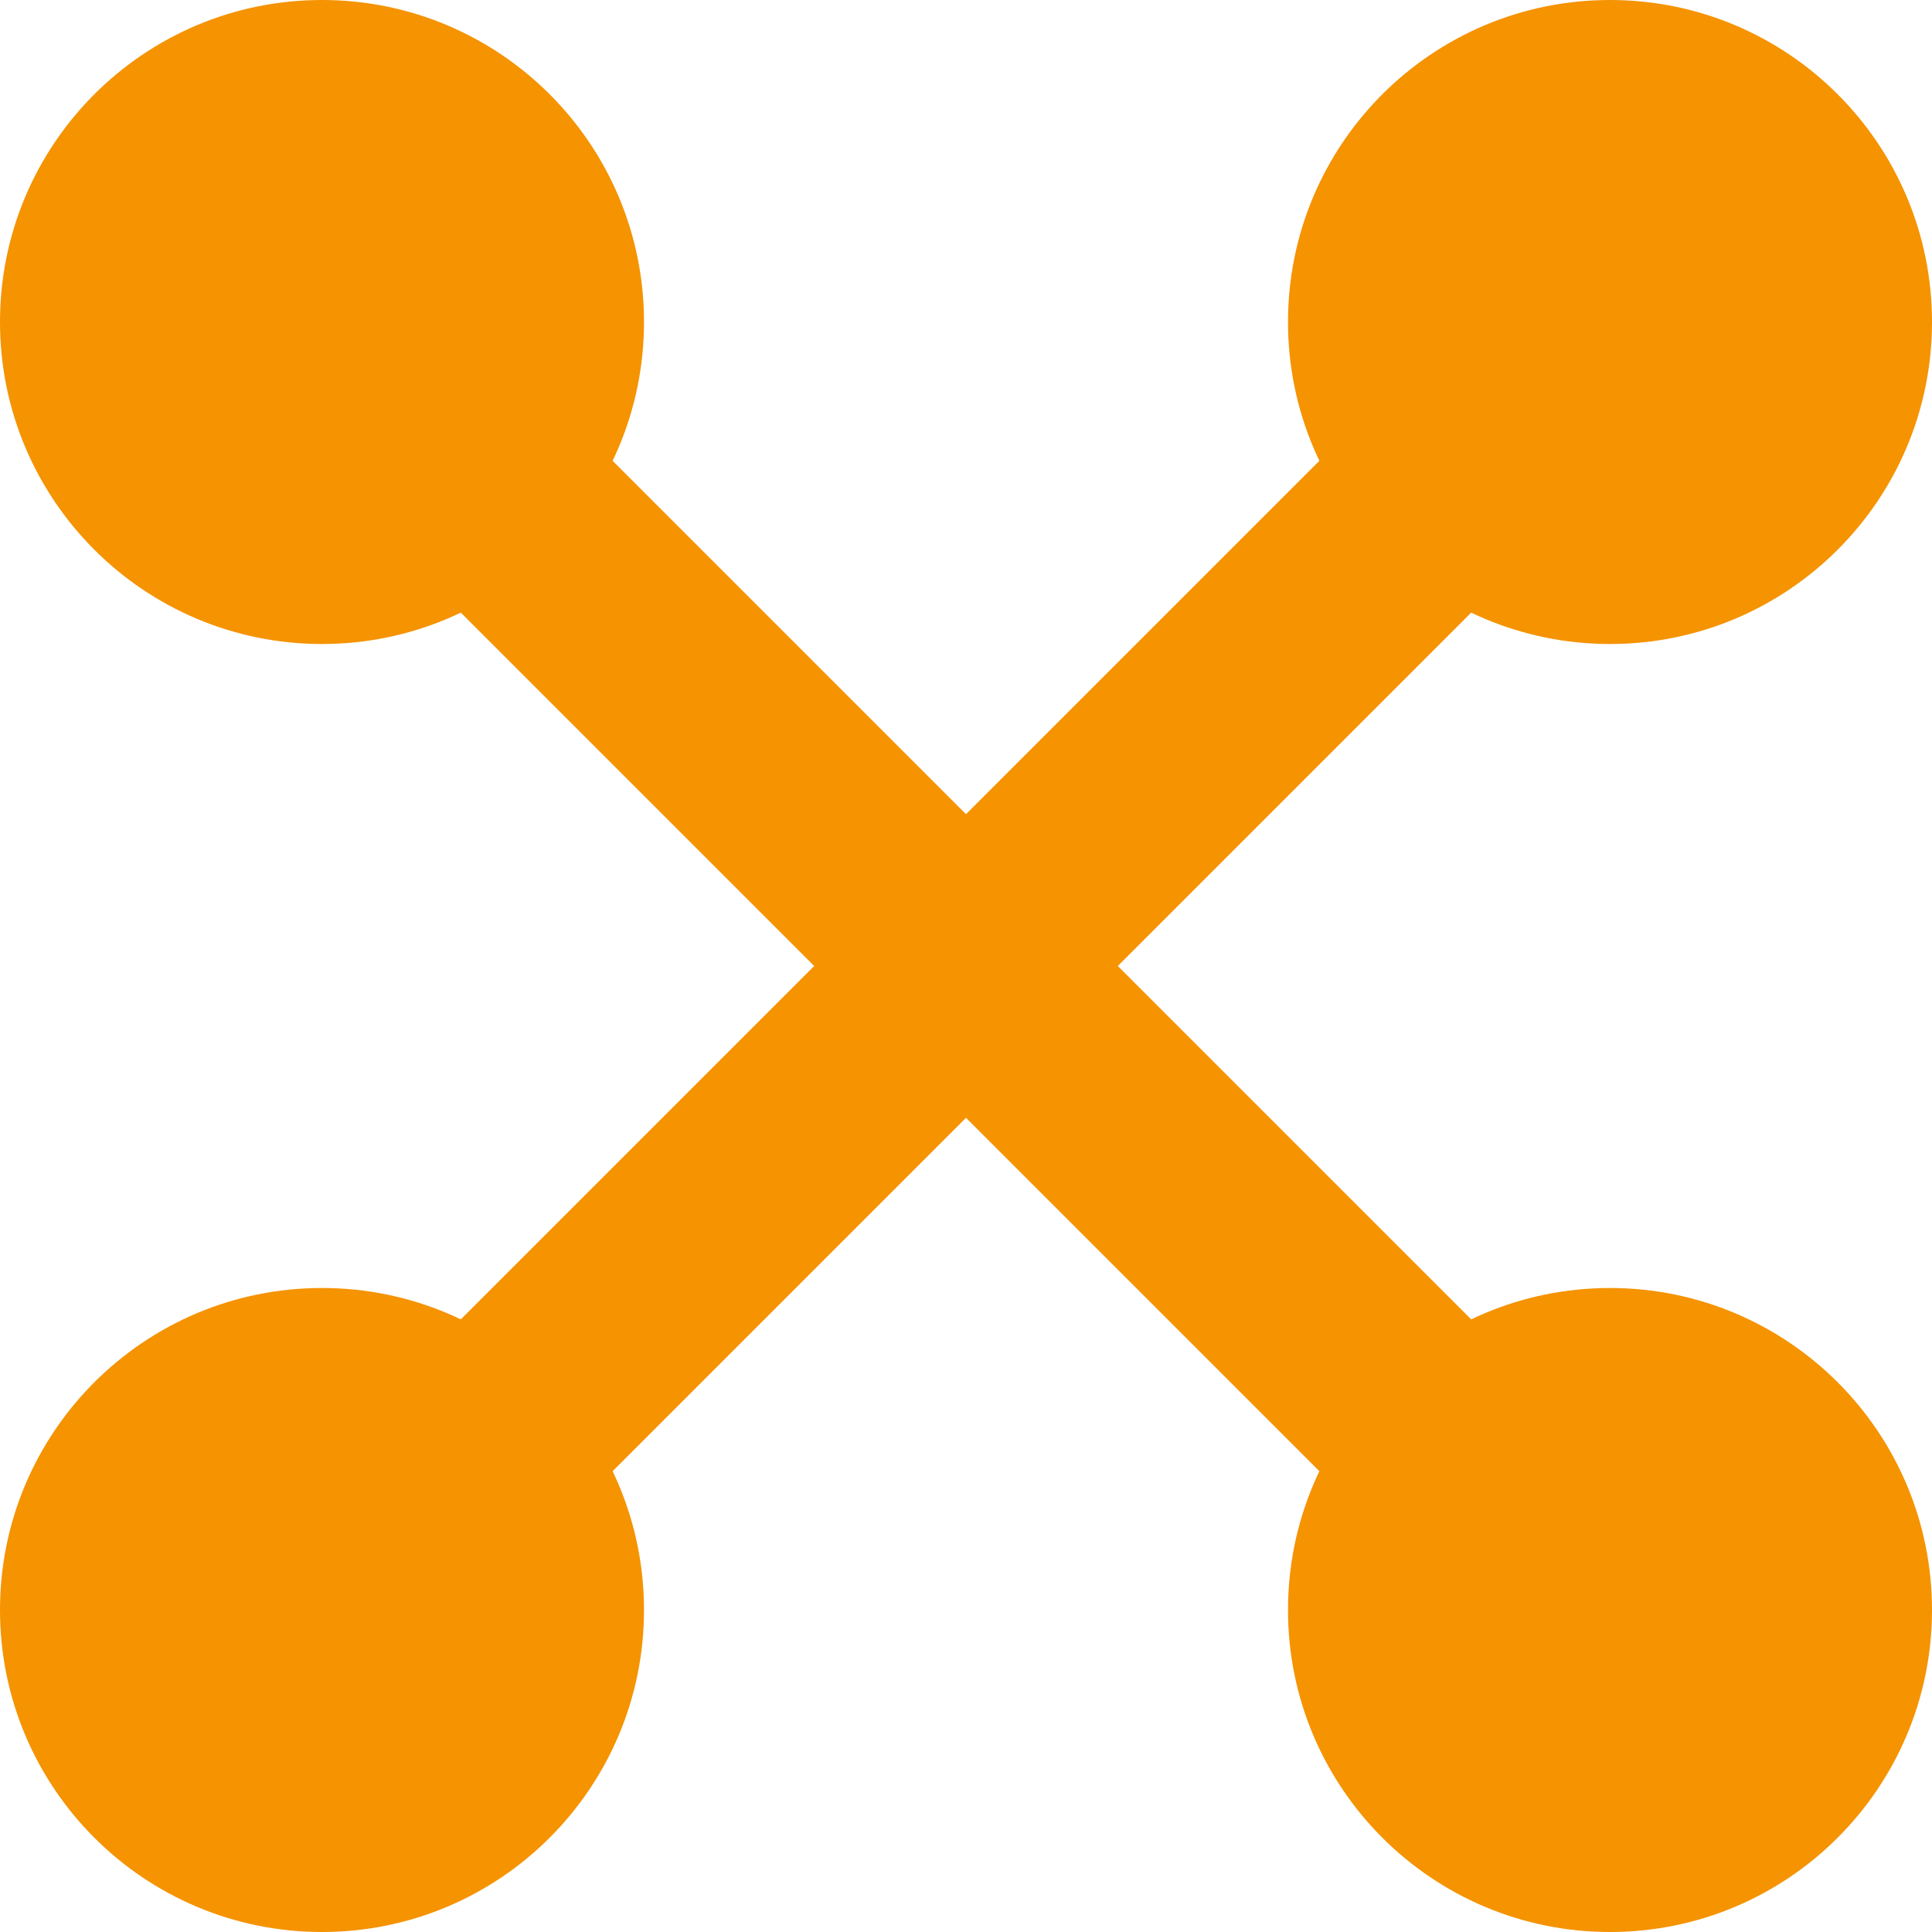
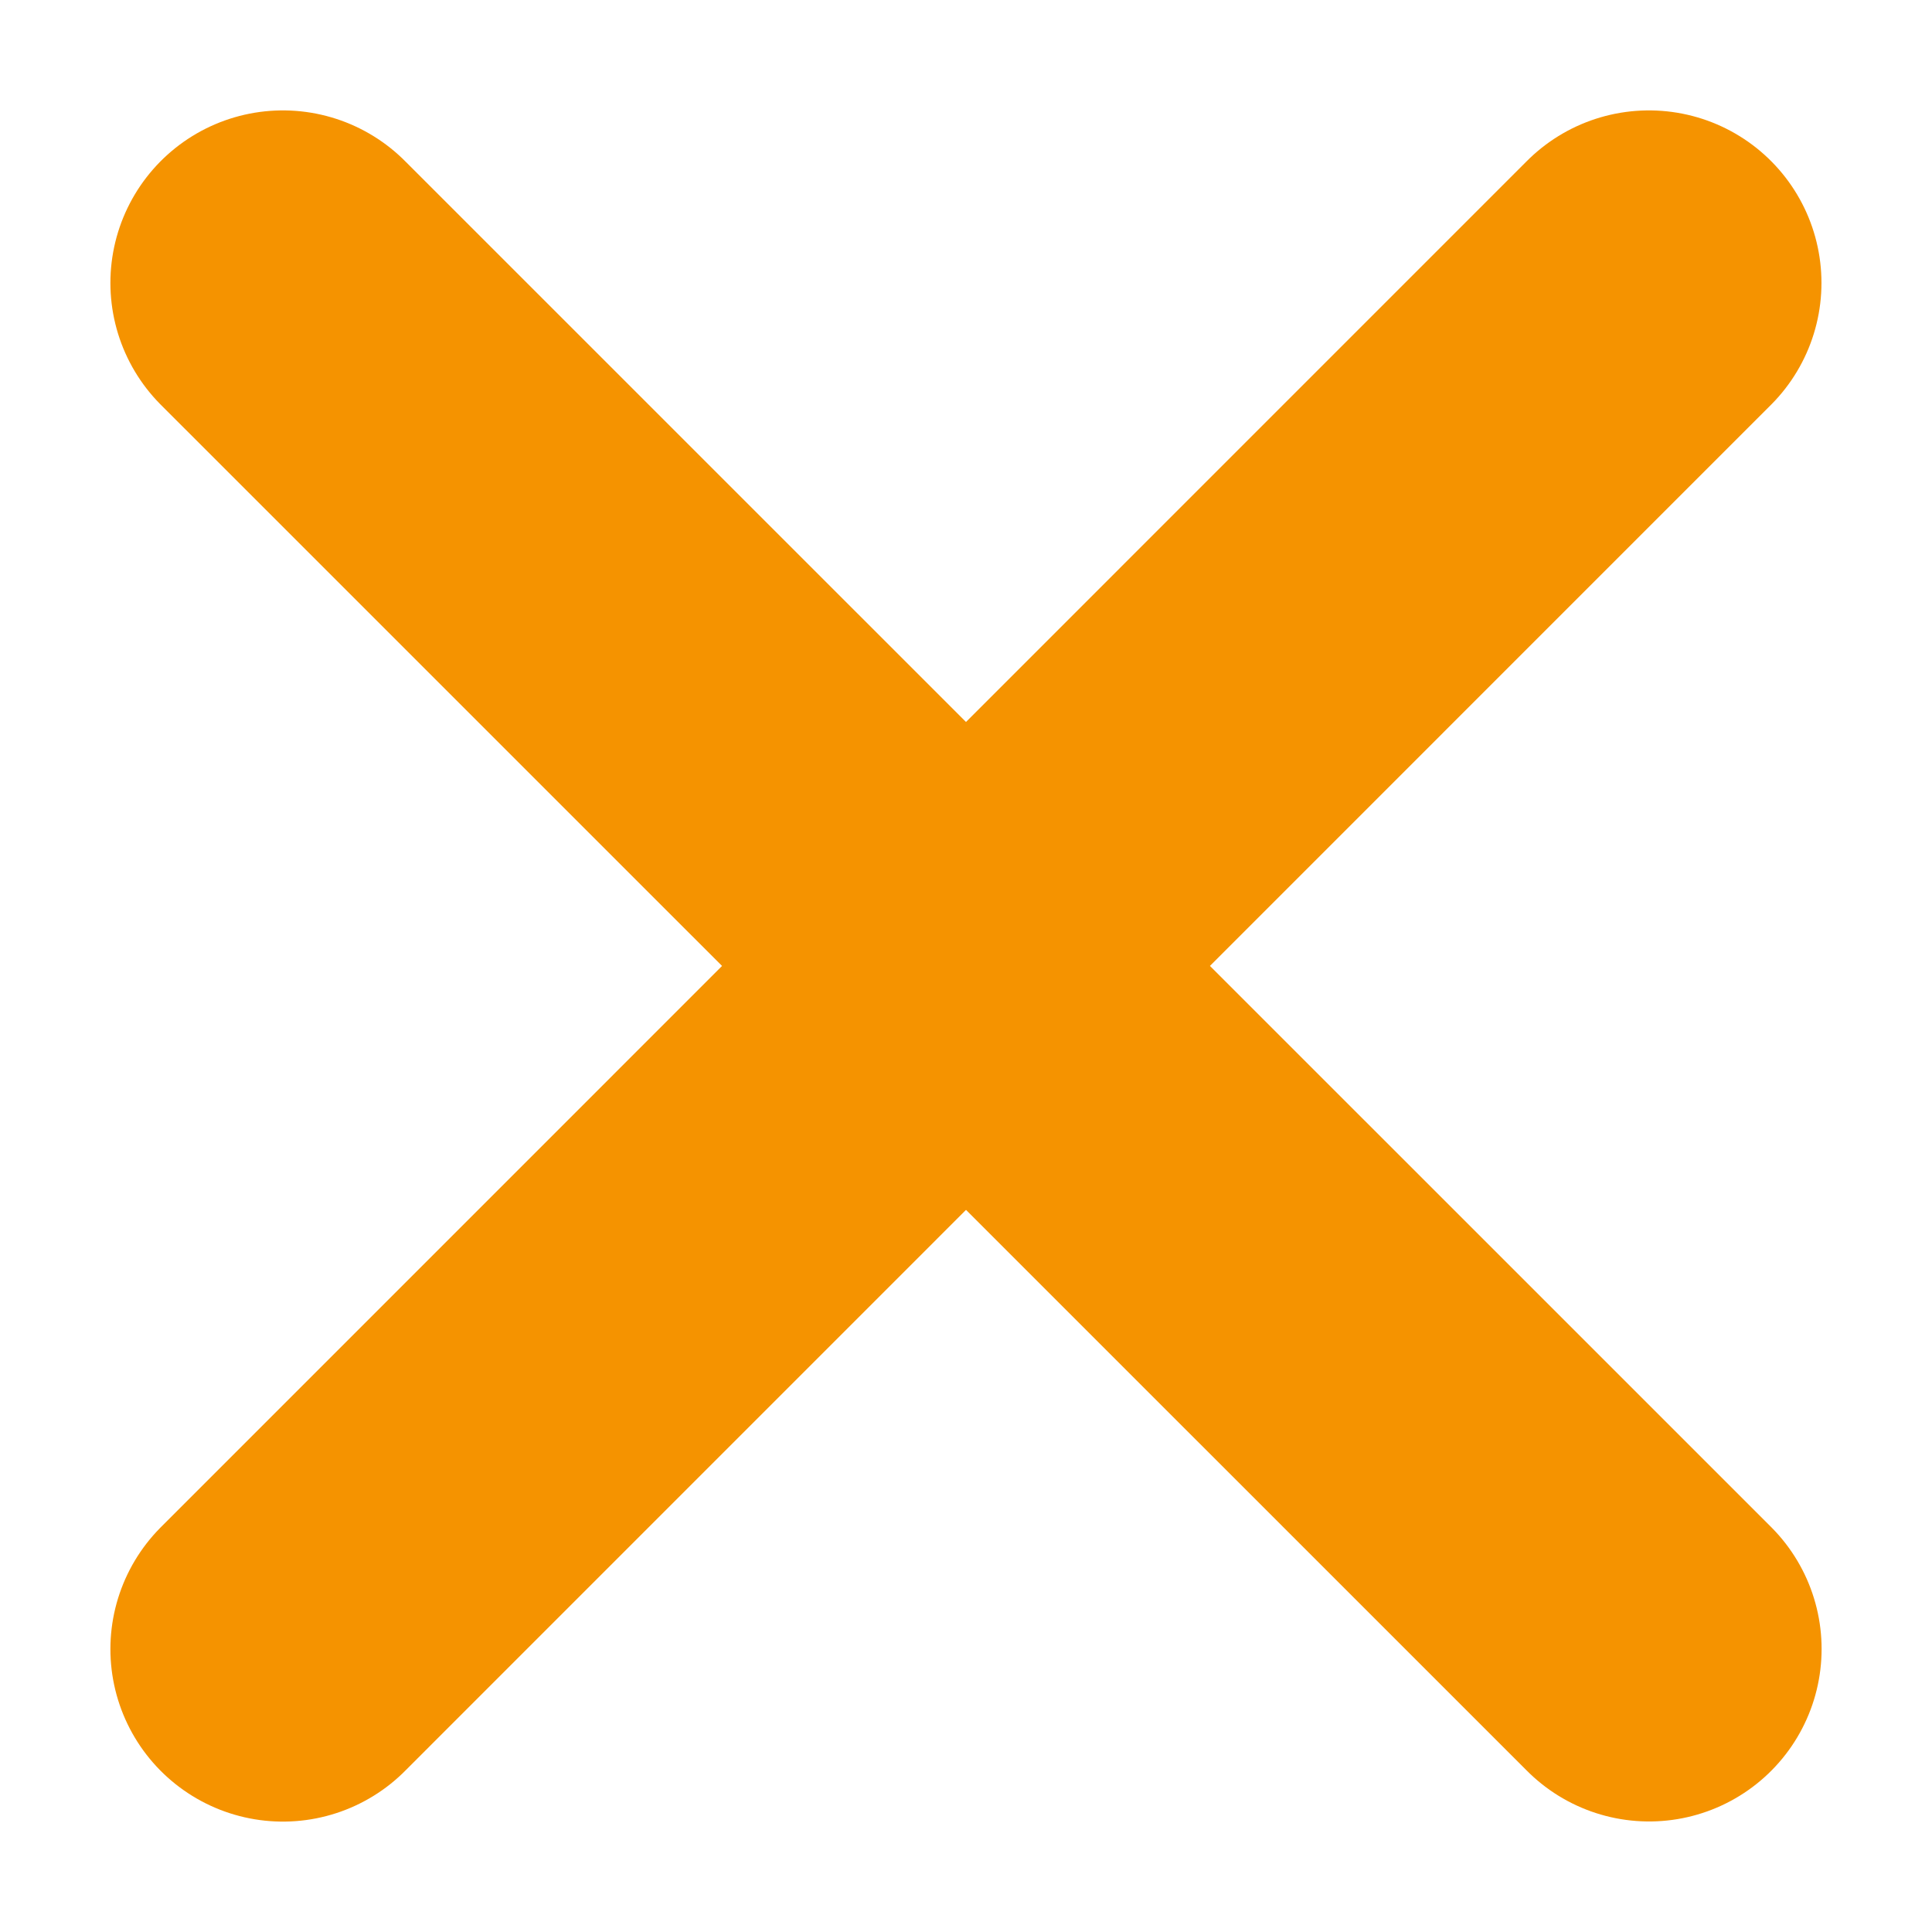
- <svg xmlns="http://www.w3.org/2000/svg" width="18" height="18" viewBox="0 0 18 18" fill="none">
-   <circle cx="15" cy="3" r="3" fill="#F59300" />
-   <circle cx="15" cy="15" r="3" fill="#F59300" />
-   <circle cx="3" cy="3" r="3" fill="#F59300" />
-   <circle cx="3" cy="15" r="3" fill="#F59300" />
-   <path d="M15 3L3 15M3 3L15 15" stroke="#F59300" stroke-width="2" />
+ <svg xmlns="http://www.w3.org/2000/svg" width="14" height="14" viewBox="0 0 14 14" fill="none">
+   <path d="M11.949 2.05L2.05 11.95M11.95 11.949L2.05 2.05" stroke="#F59300" stroke-width="2.5" stroke-linecap="round" />
</svg>
